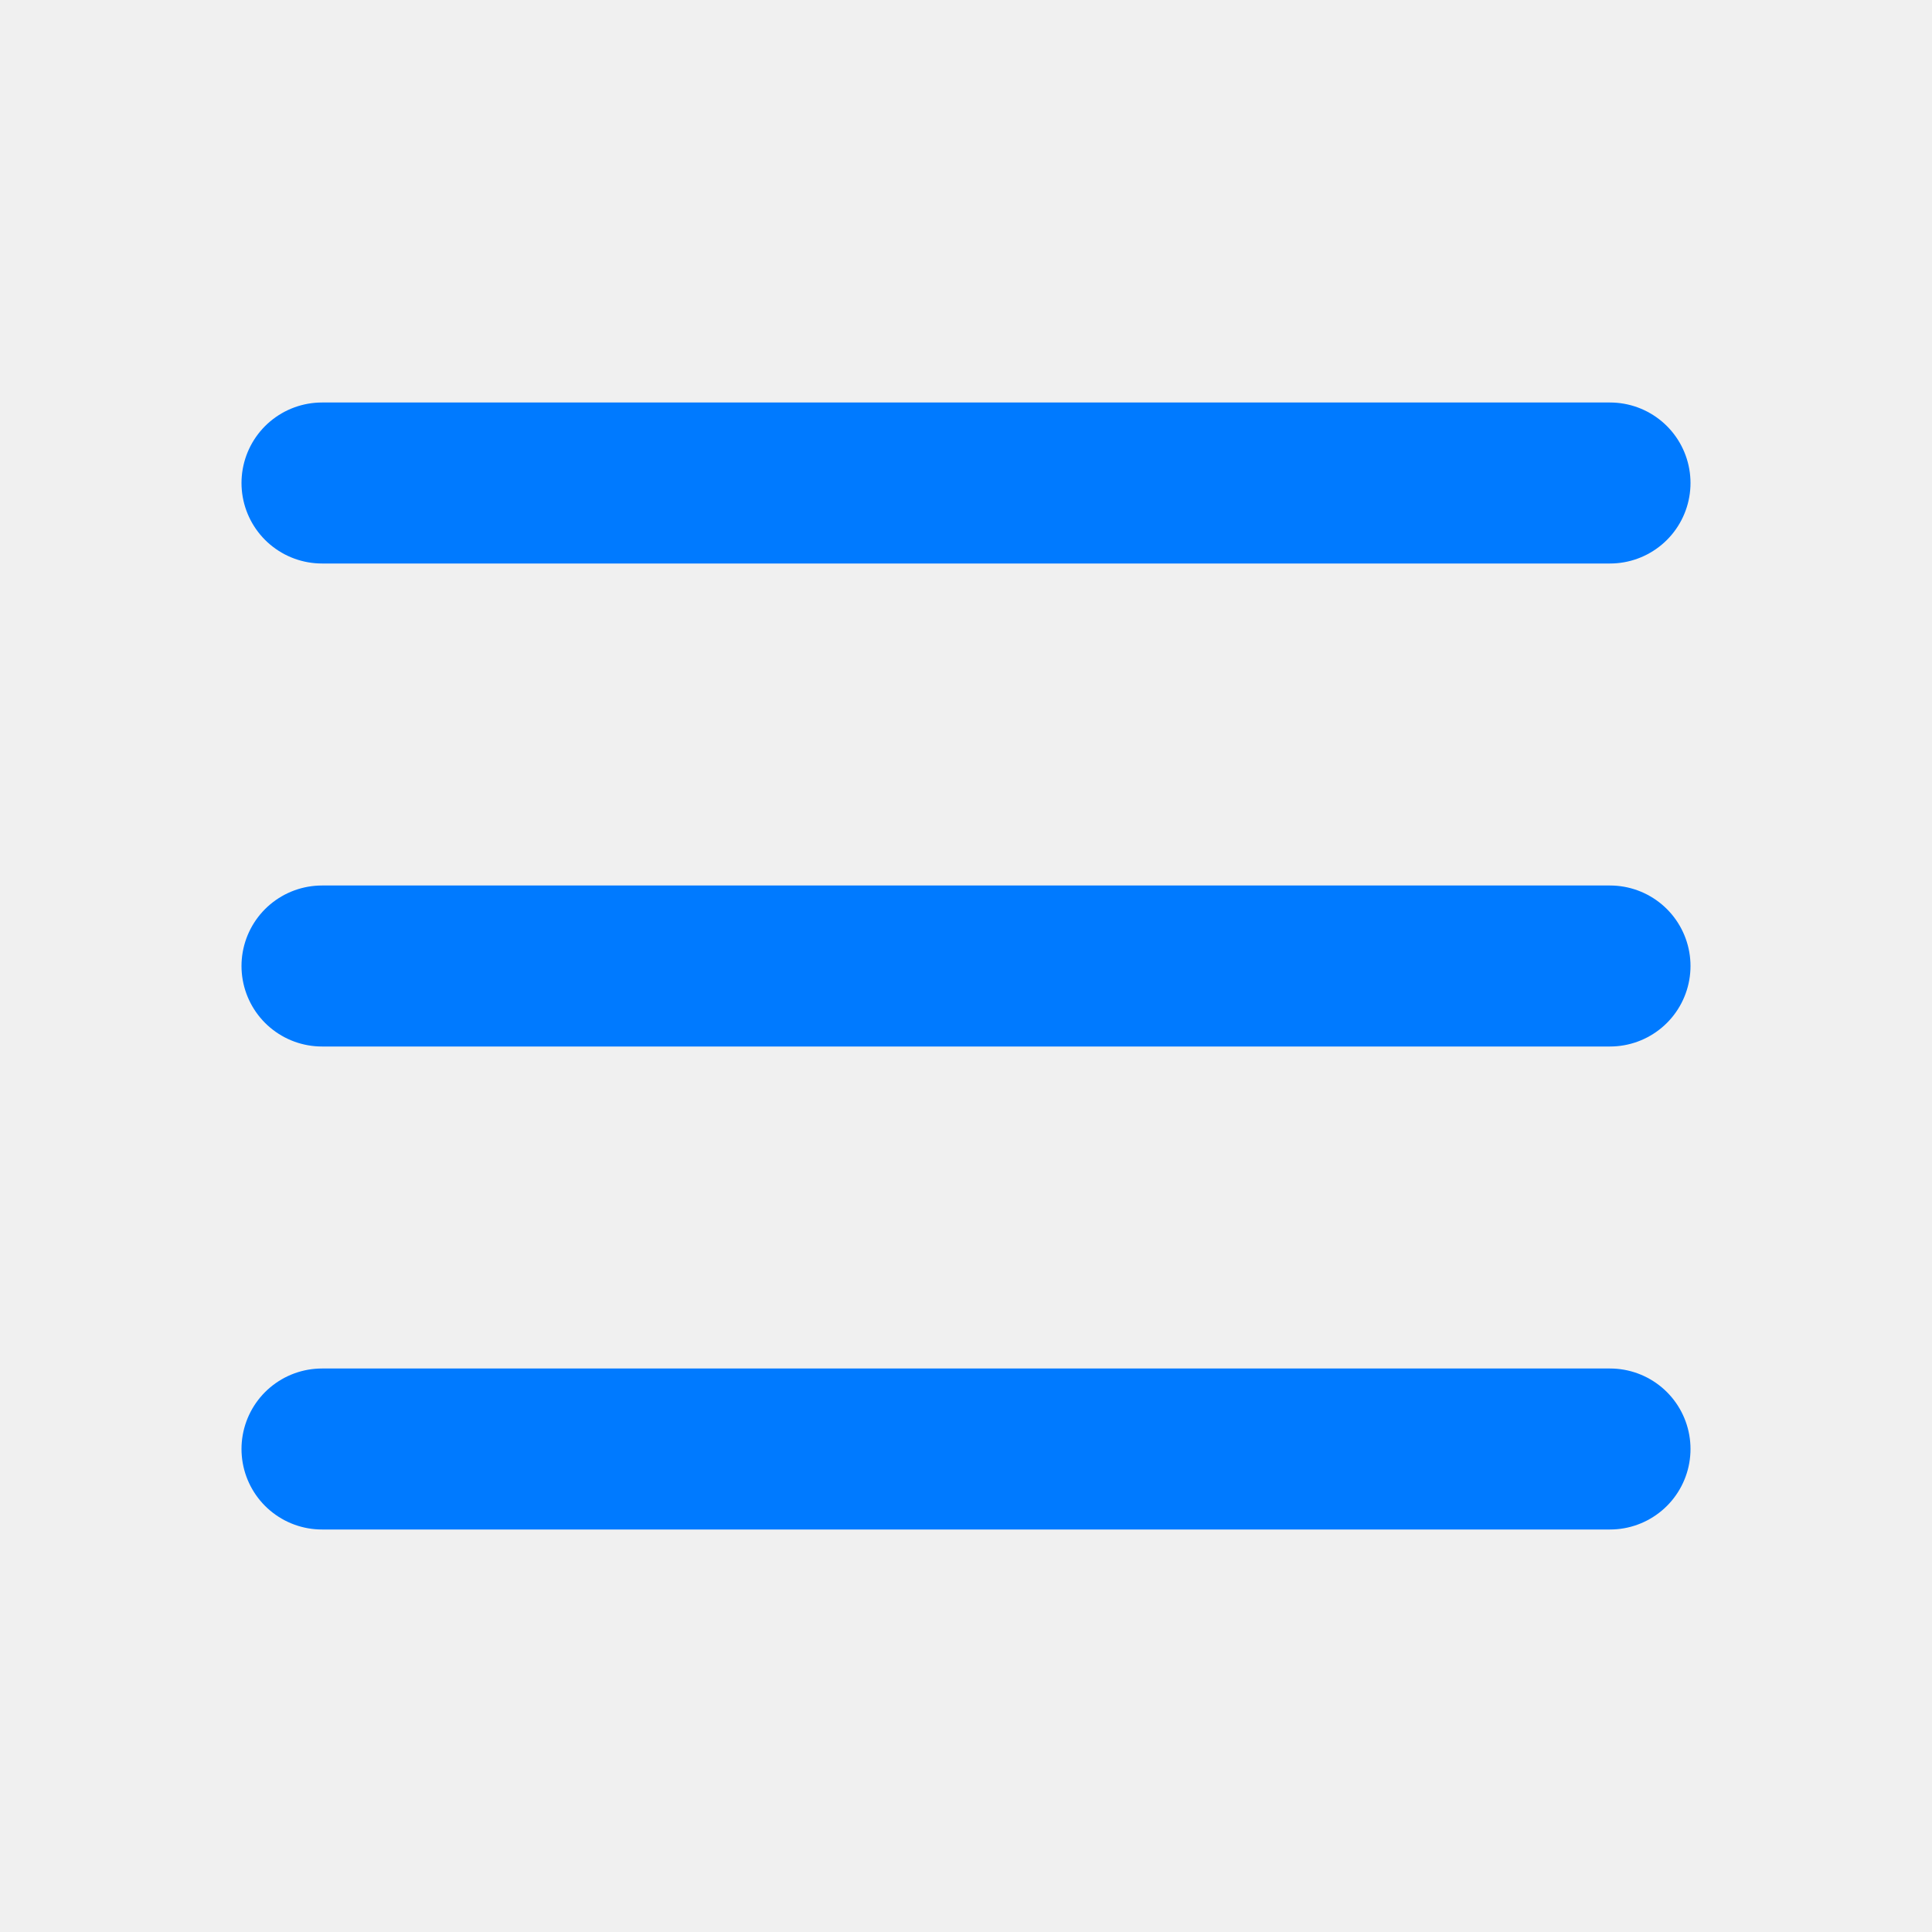
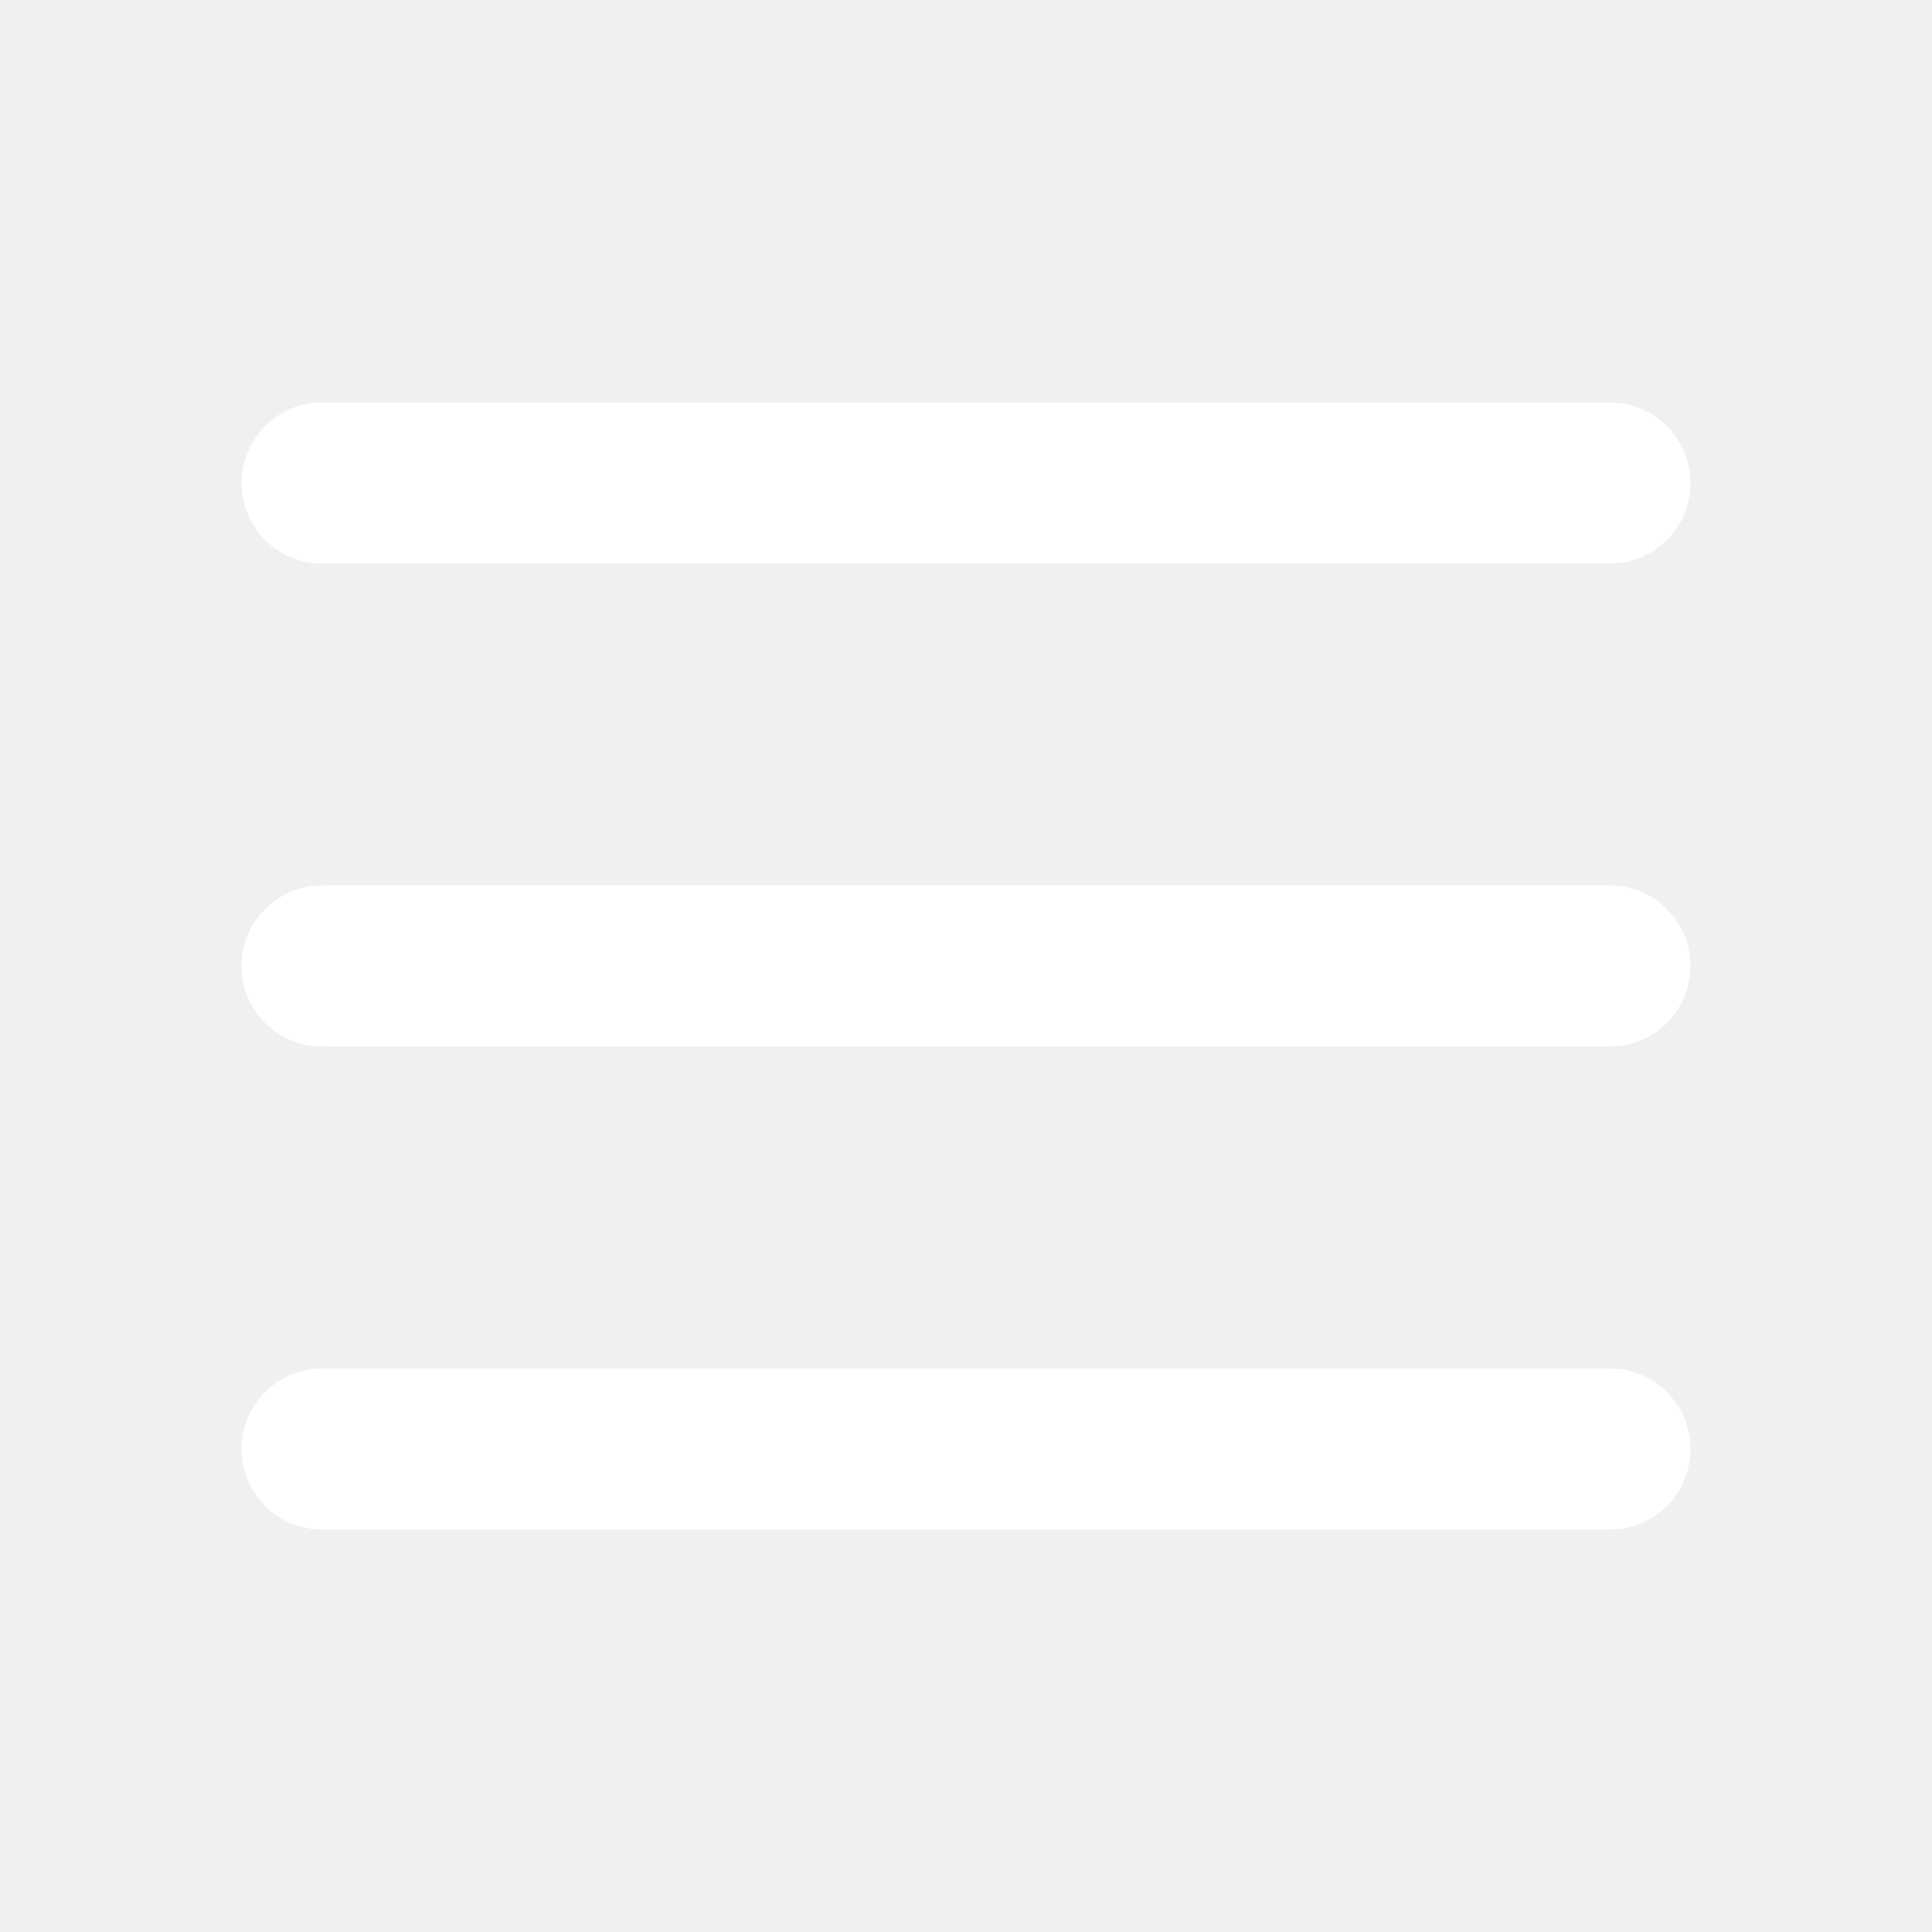
- <svg xmlns="http://www.w3.org/2000/svg" width="24" height="24" viewBox="0 0 24 24" fill="none" stroke="#007aff" stroke-width="2" stroke-linecap="round" stroke-linejoin="round" class="lucide lucide-menu h-6 w-6">
+ <svg xmlns="http://www.w3.org/2000/svg" width="24" height="24" viewBox="0 0 24 24" fill="none" stroke="#fff" stroke-width="2" stroke-linecap="round" stroke-linejoin="round" class="lucide lucide-menu h-6 w-6">
  <line x1="4" x2="20" y1="12" y2="12" />
  <line x1="4" x2="20" y1="6" y2="6" />
  <line x1="4" x2="20" y1="18" y2="18" />
</svg>
